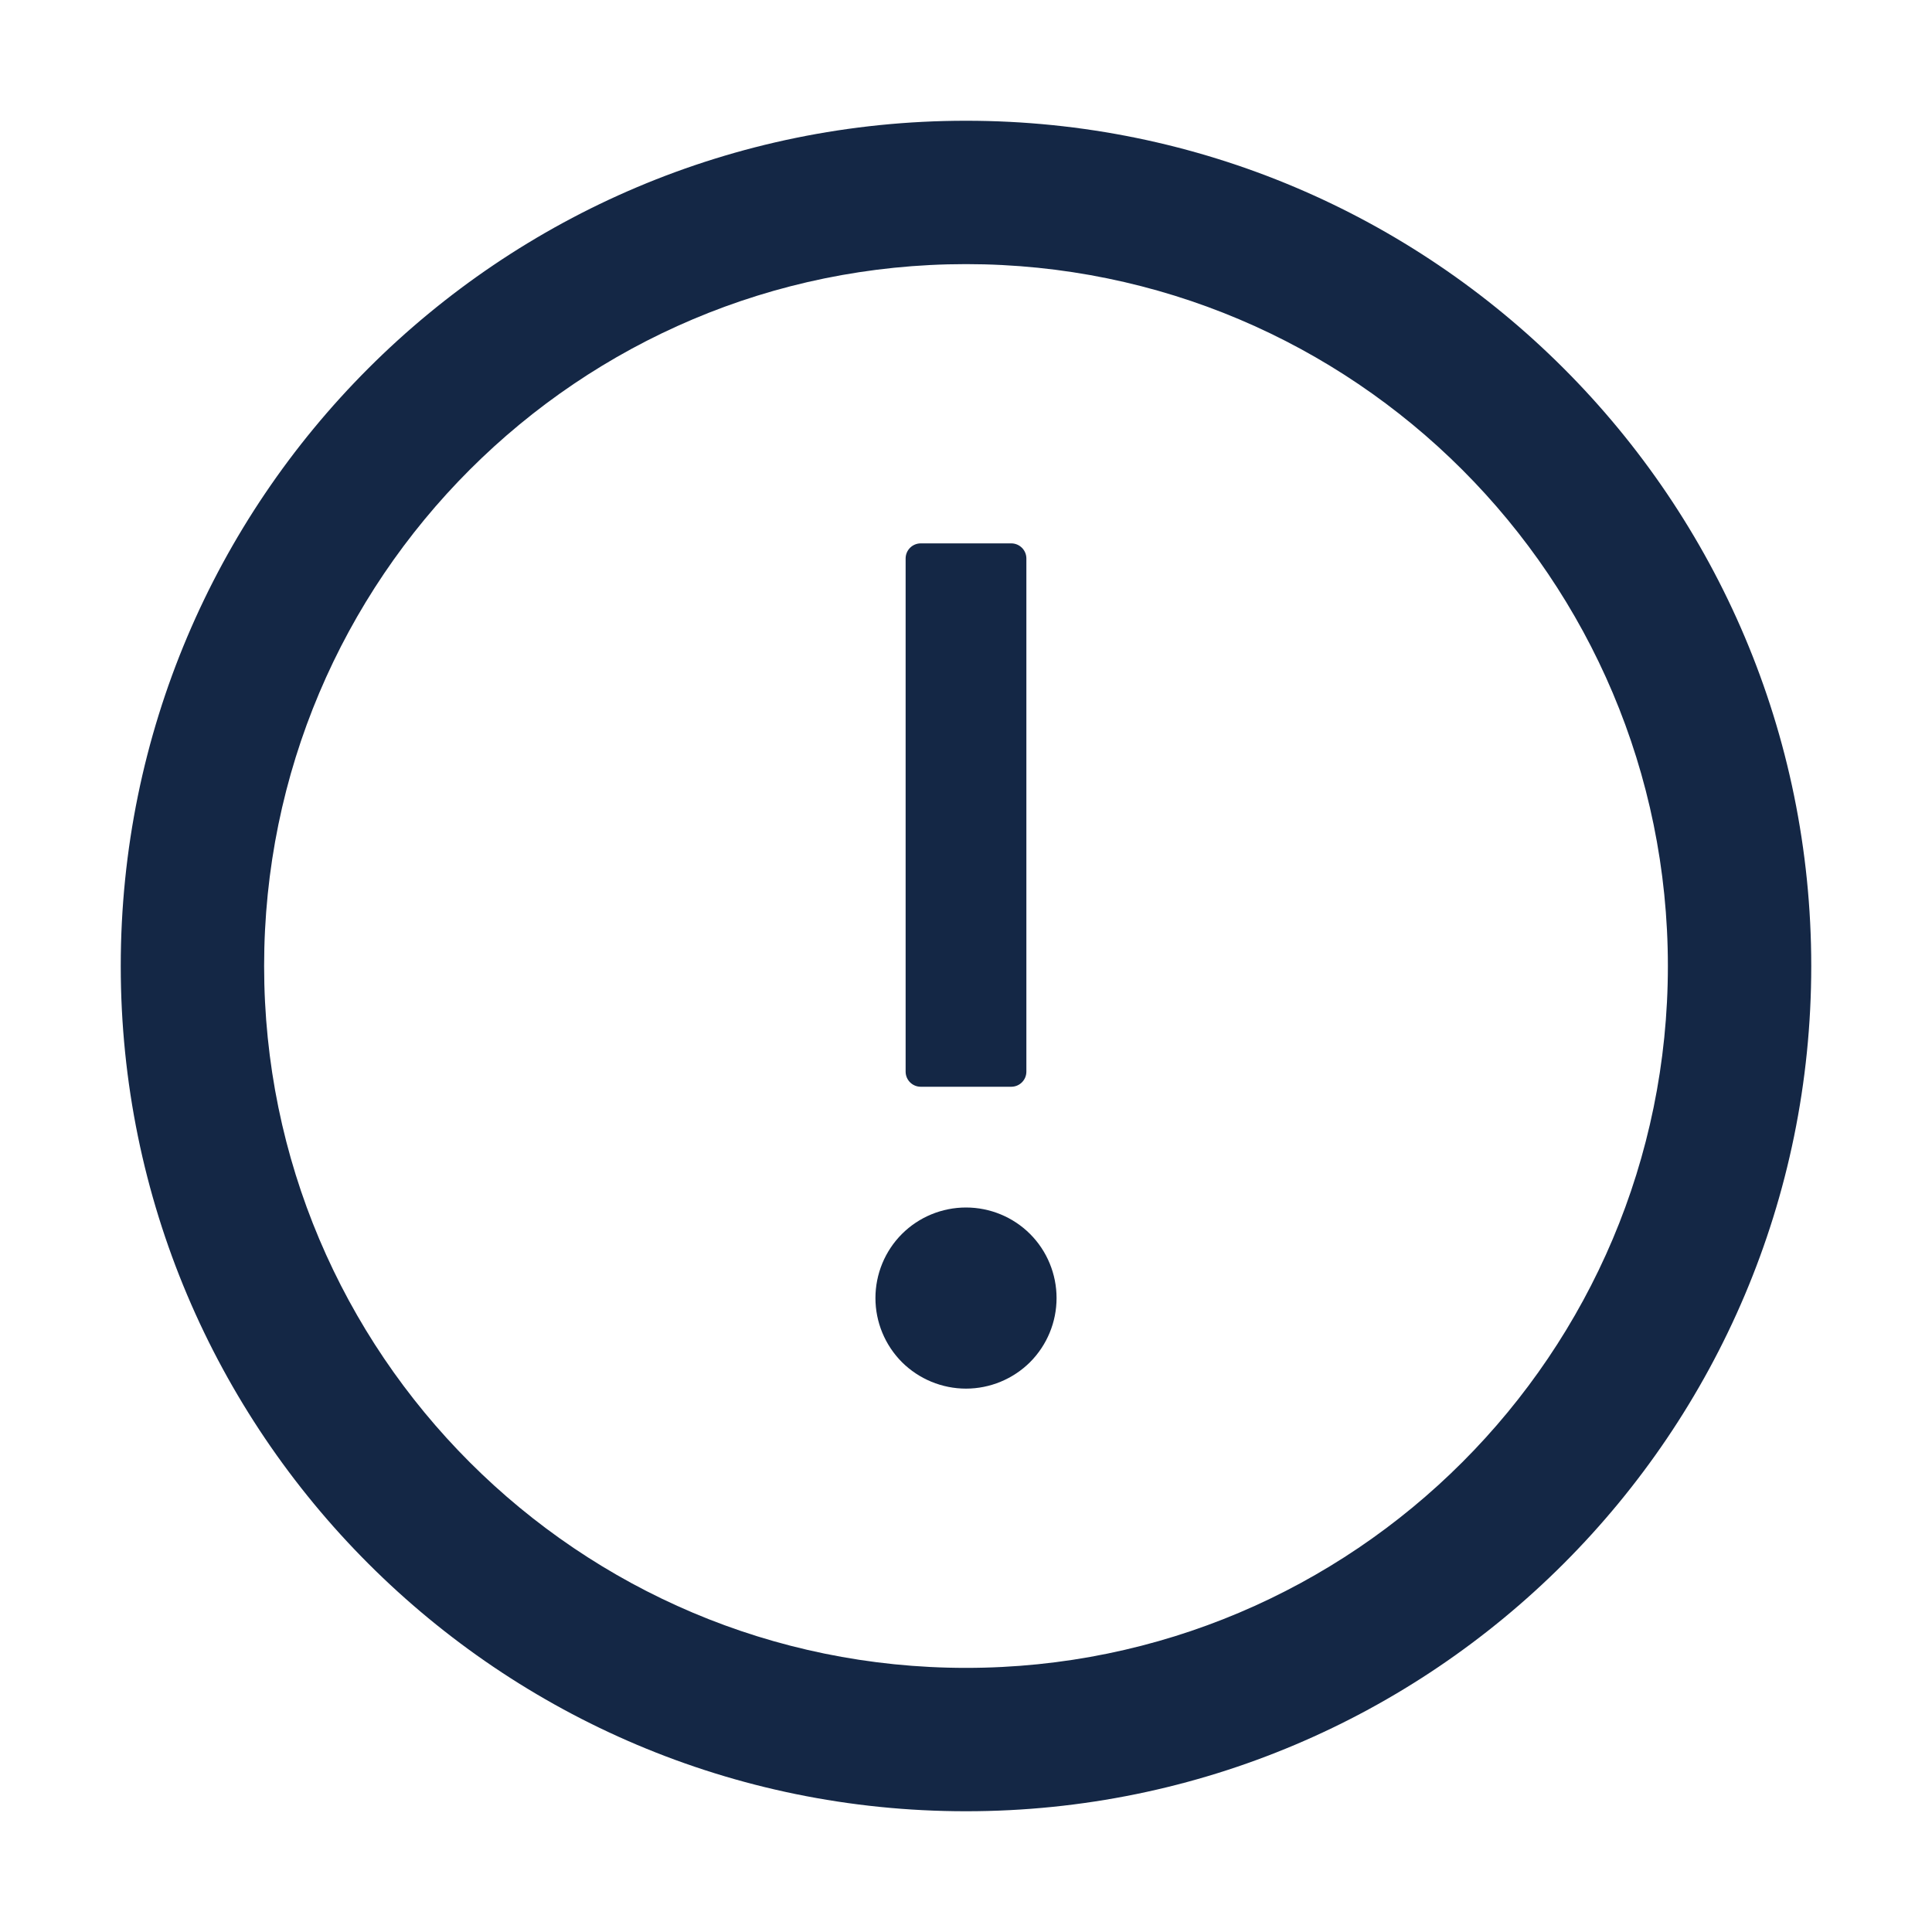
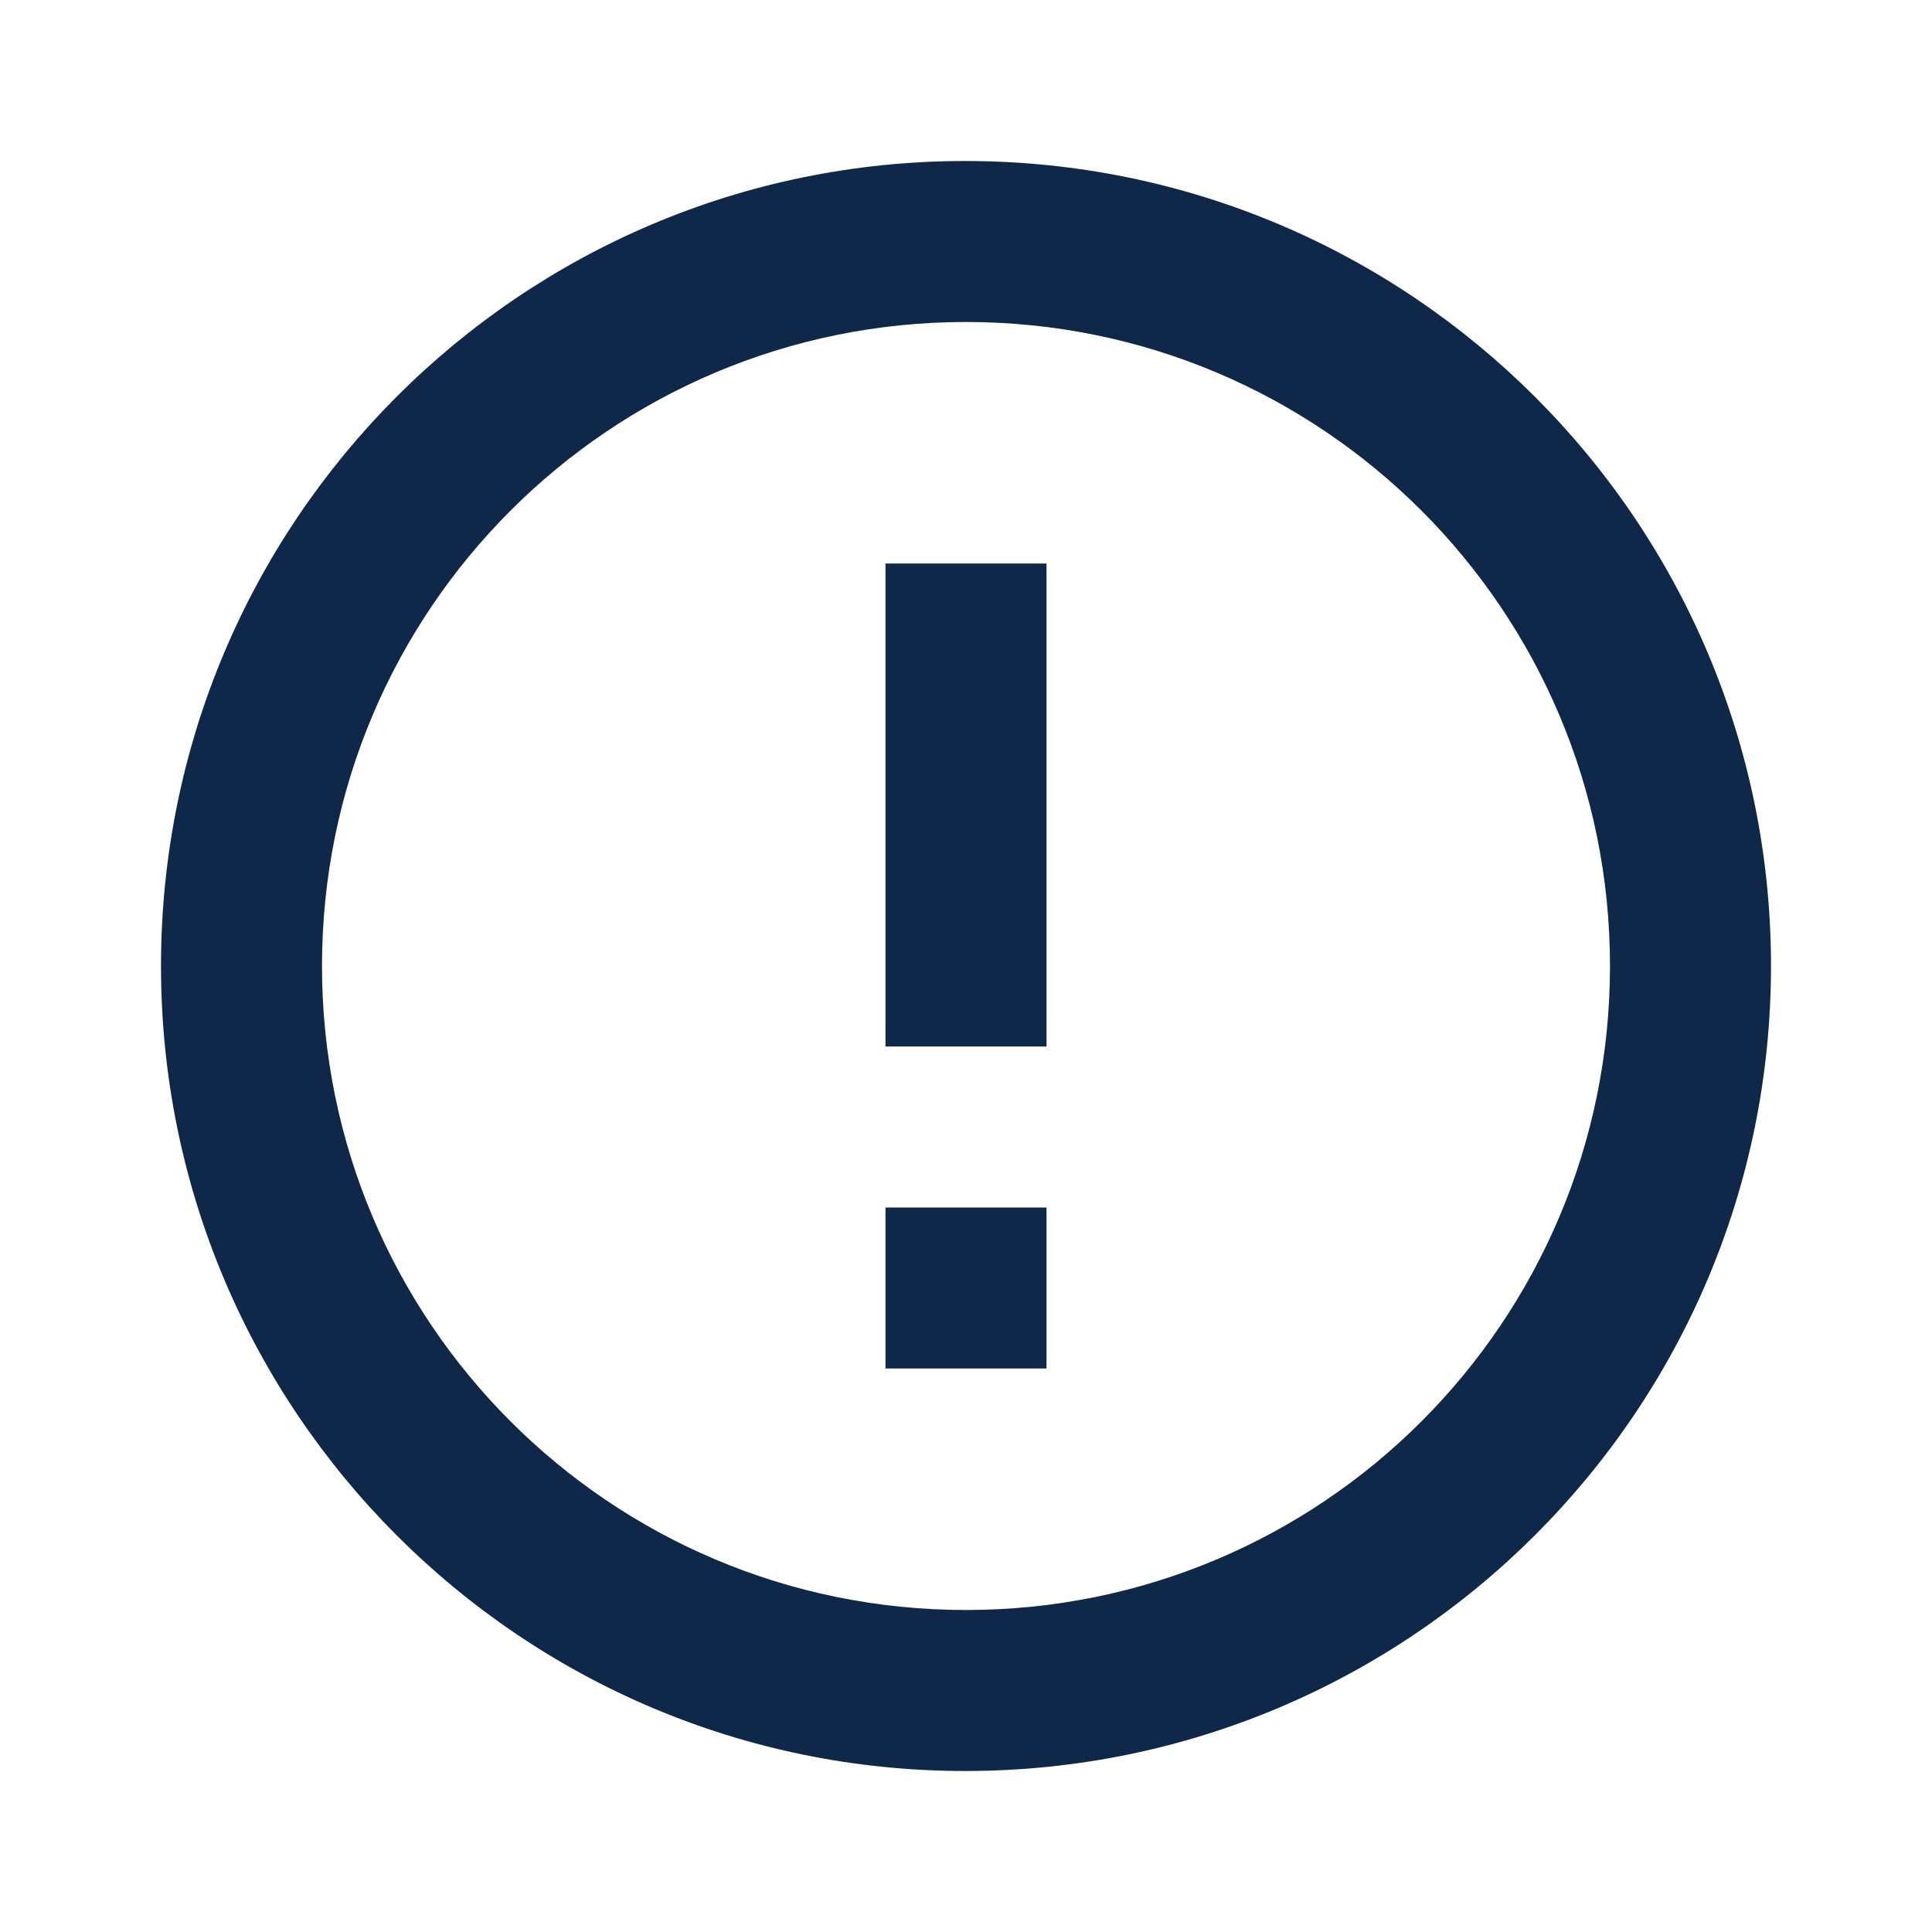
<svg xmlns="http://www.w3.org/2000/svg" width="24" height="24" viewBox="0 0 24 24" fill="none">
-   <path d="M12 1.5C6.202 1.5 1.5 6.202 1.5 12C1.5 17.798 6.202 22.5 12 22.5C17.798 22.5 22.5 17.798 22.5 12C22.5 6.202 17.798 1.5 12 1.5ZM12 20.719C7.186 20.719 3.281 16.814 3.281 12C3.281 7.186 7.186 3.281 12 3.281C16.814 3.281 20.719 7.186 20.719 12C20.719 16.814 16.814 20.719 12 20.719Z" fill="#142745" />
-   <path d="M10.875 16.125C10.875 16.423 10.993 16.709 11.204 16.921C11.415 17.131 11.702 17.25 12 17.25C12.298 17.25 12.585 17.131 12.796 16.921C13.007 16.709 13.125 16.423 13.125 16.125C13.125 15.827 13.007 15.54 12.796 15.329C12.585 15.118 12.298 15 12 15C11.702 15 11.415 15.118 11.204 15.329C10.993 15.54 10.875 15.827 10.875 16.125ZM11.438 13.5H12.562C12.666 13.5 12.75 13.416 12.75 13.312V6.938C12.75 6.834 12.666 6.75 12.562 6.75H11.438C11.334 6.75 11.25 6.834 11.25 6.938V13.312C11.25 13.416 11.334 13.5 11.438 13.5Z" fill="#142745" />
+   <path d="M11 15H13V17H11V15ZM11 7H13V13H11V7ZM11.99 2C6.47 2 2 6.48 2 12C2 17.52 6.47 22 11.99 22C17.52 22 22 17.52 22 12C22 6.48 17.52 2 11.99 2ZM12 20C7.58 20 4 16.42 4 12C4 7.58 7.58 4 12 4C16.42 4 20 7.58 20 12C20 16.42 16.42 20 12 20Z" fill="#0F2749" />
</svg>
